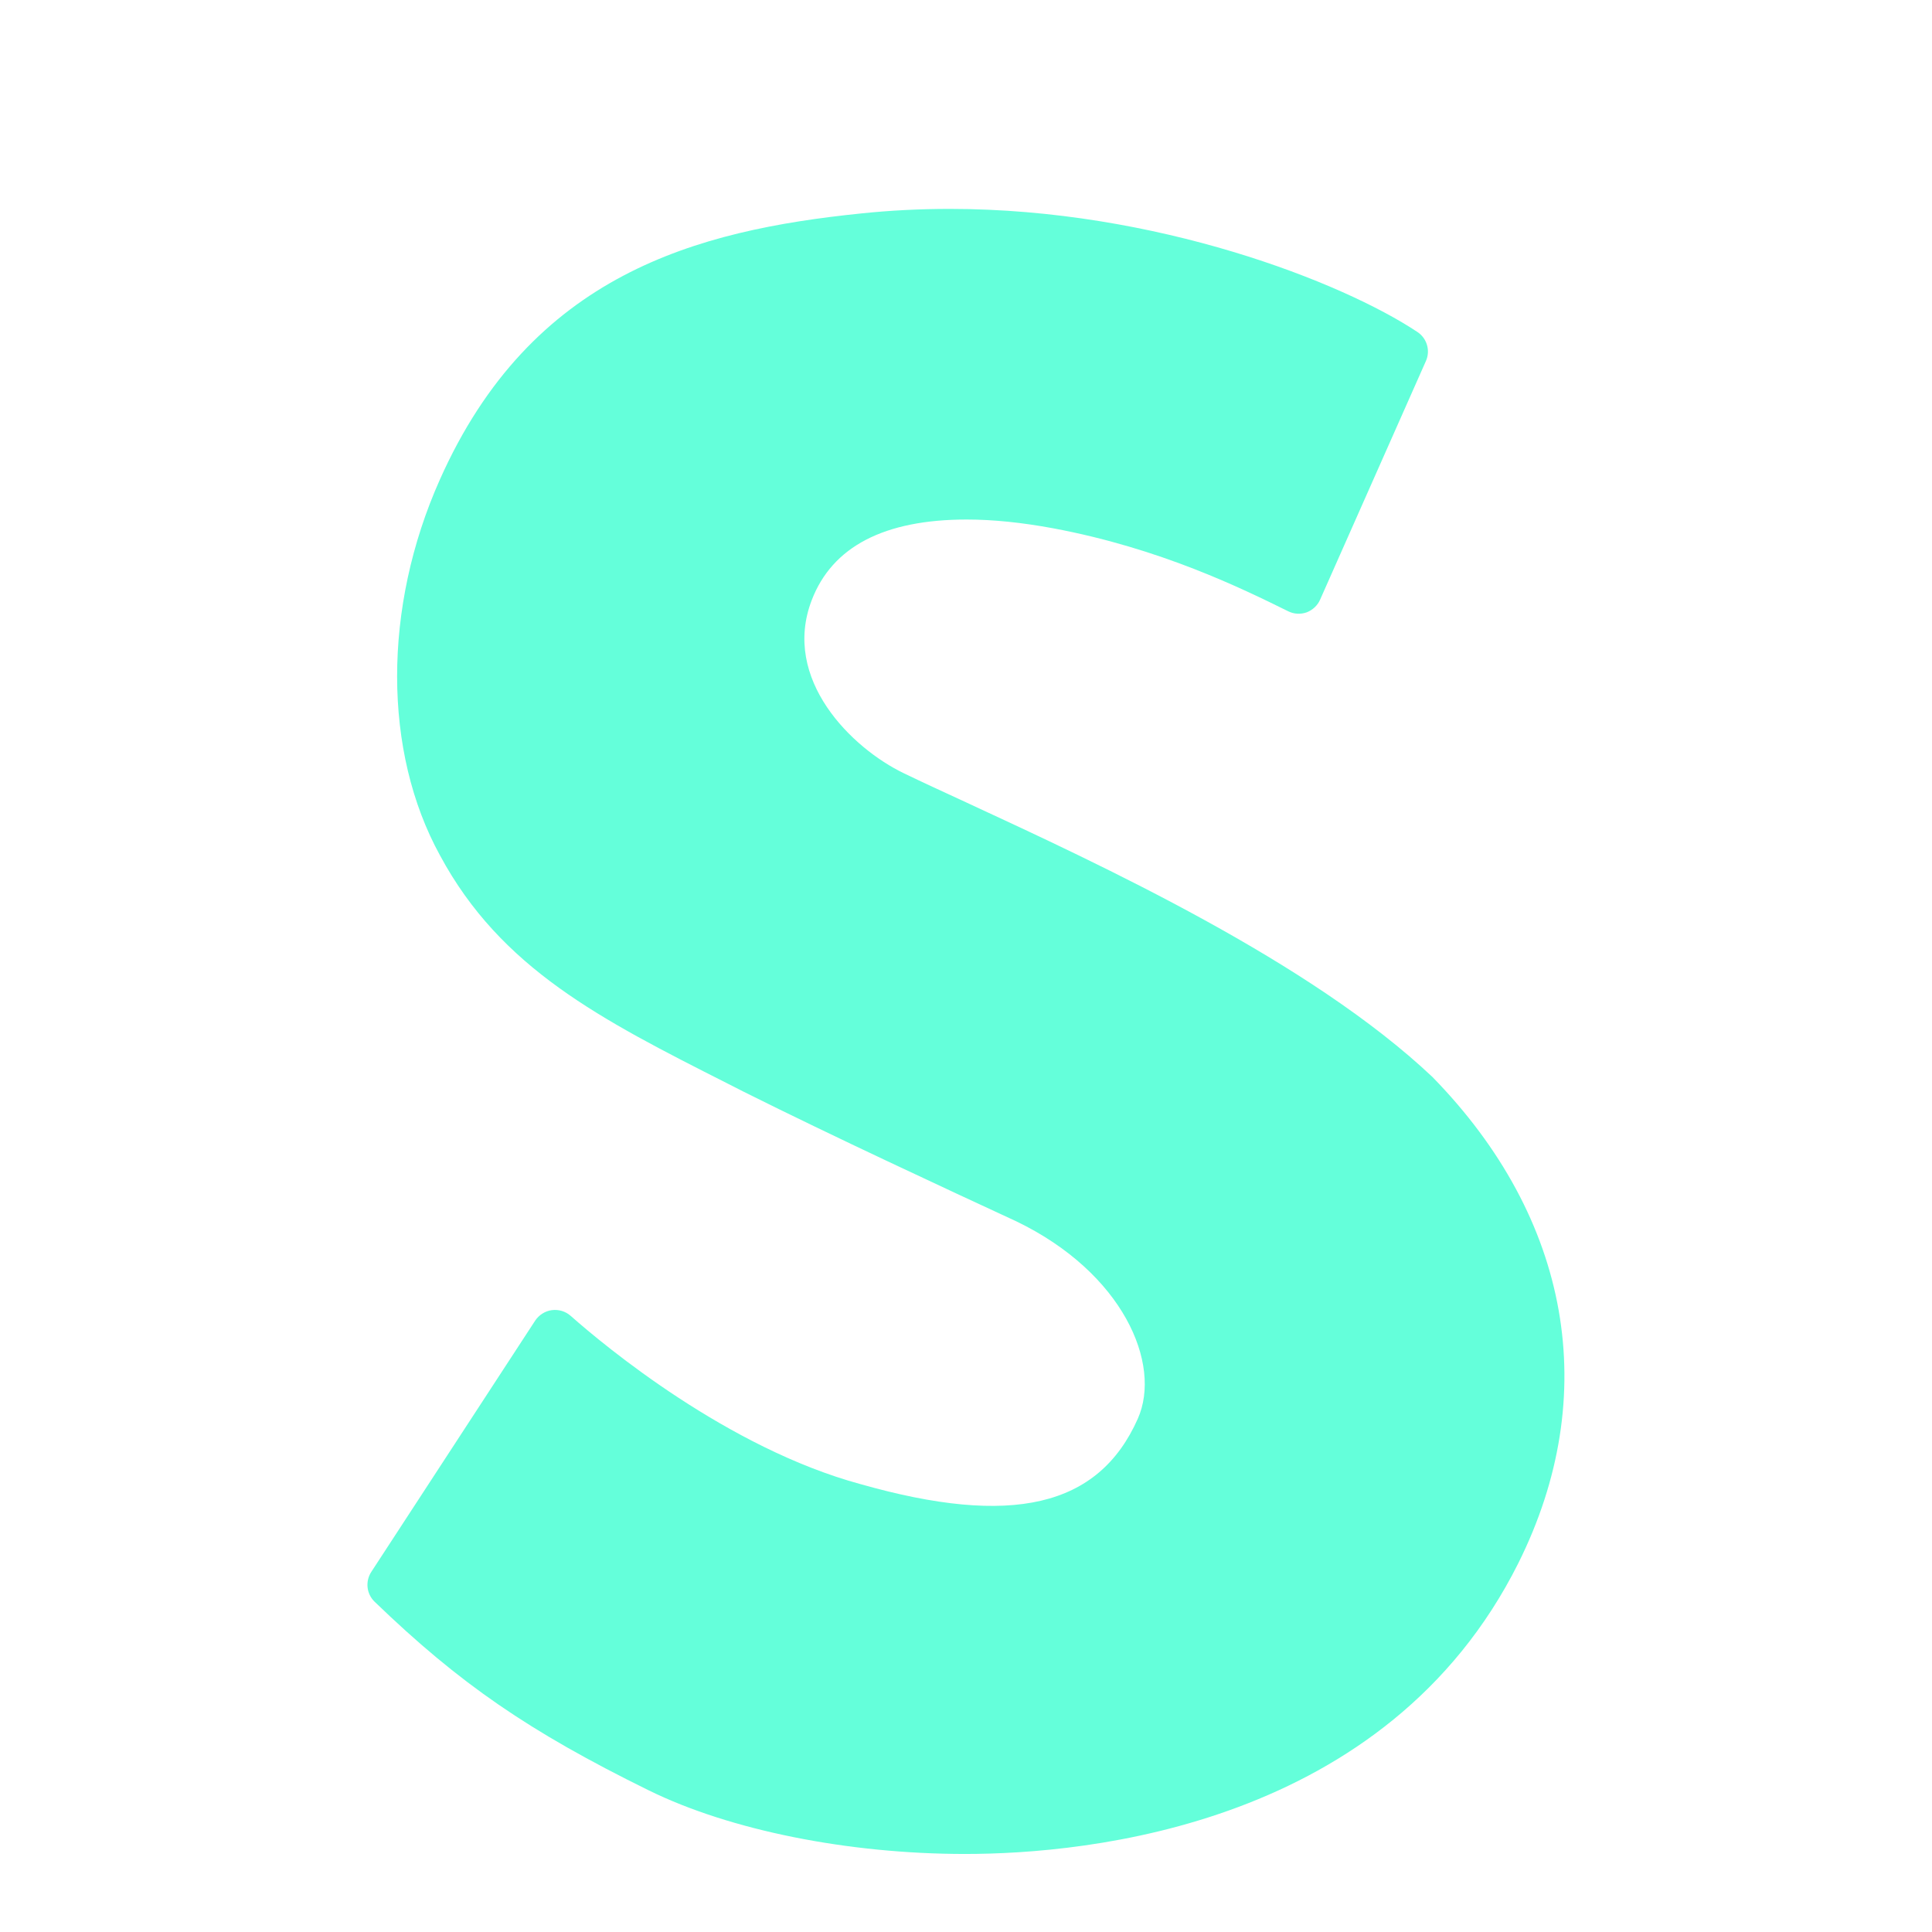
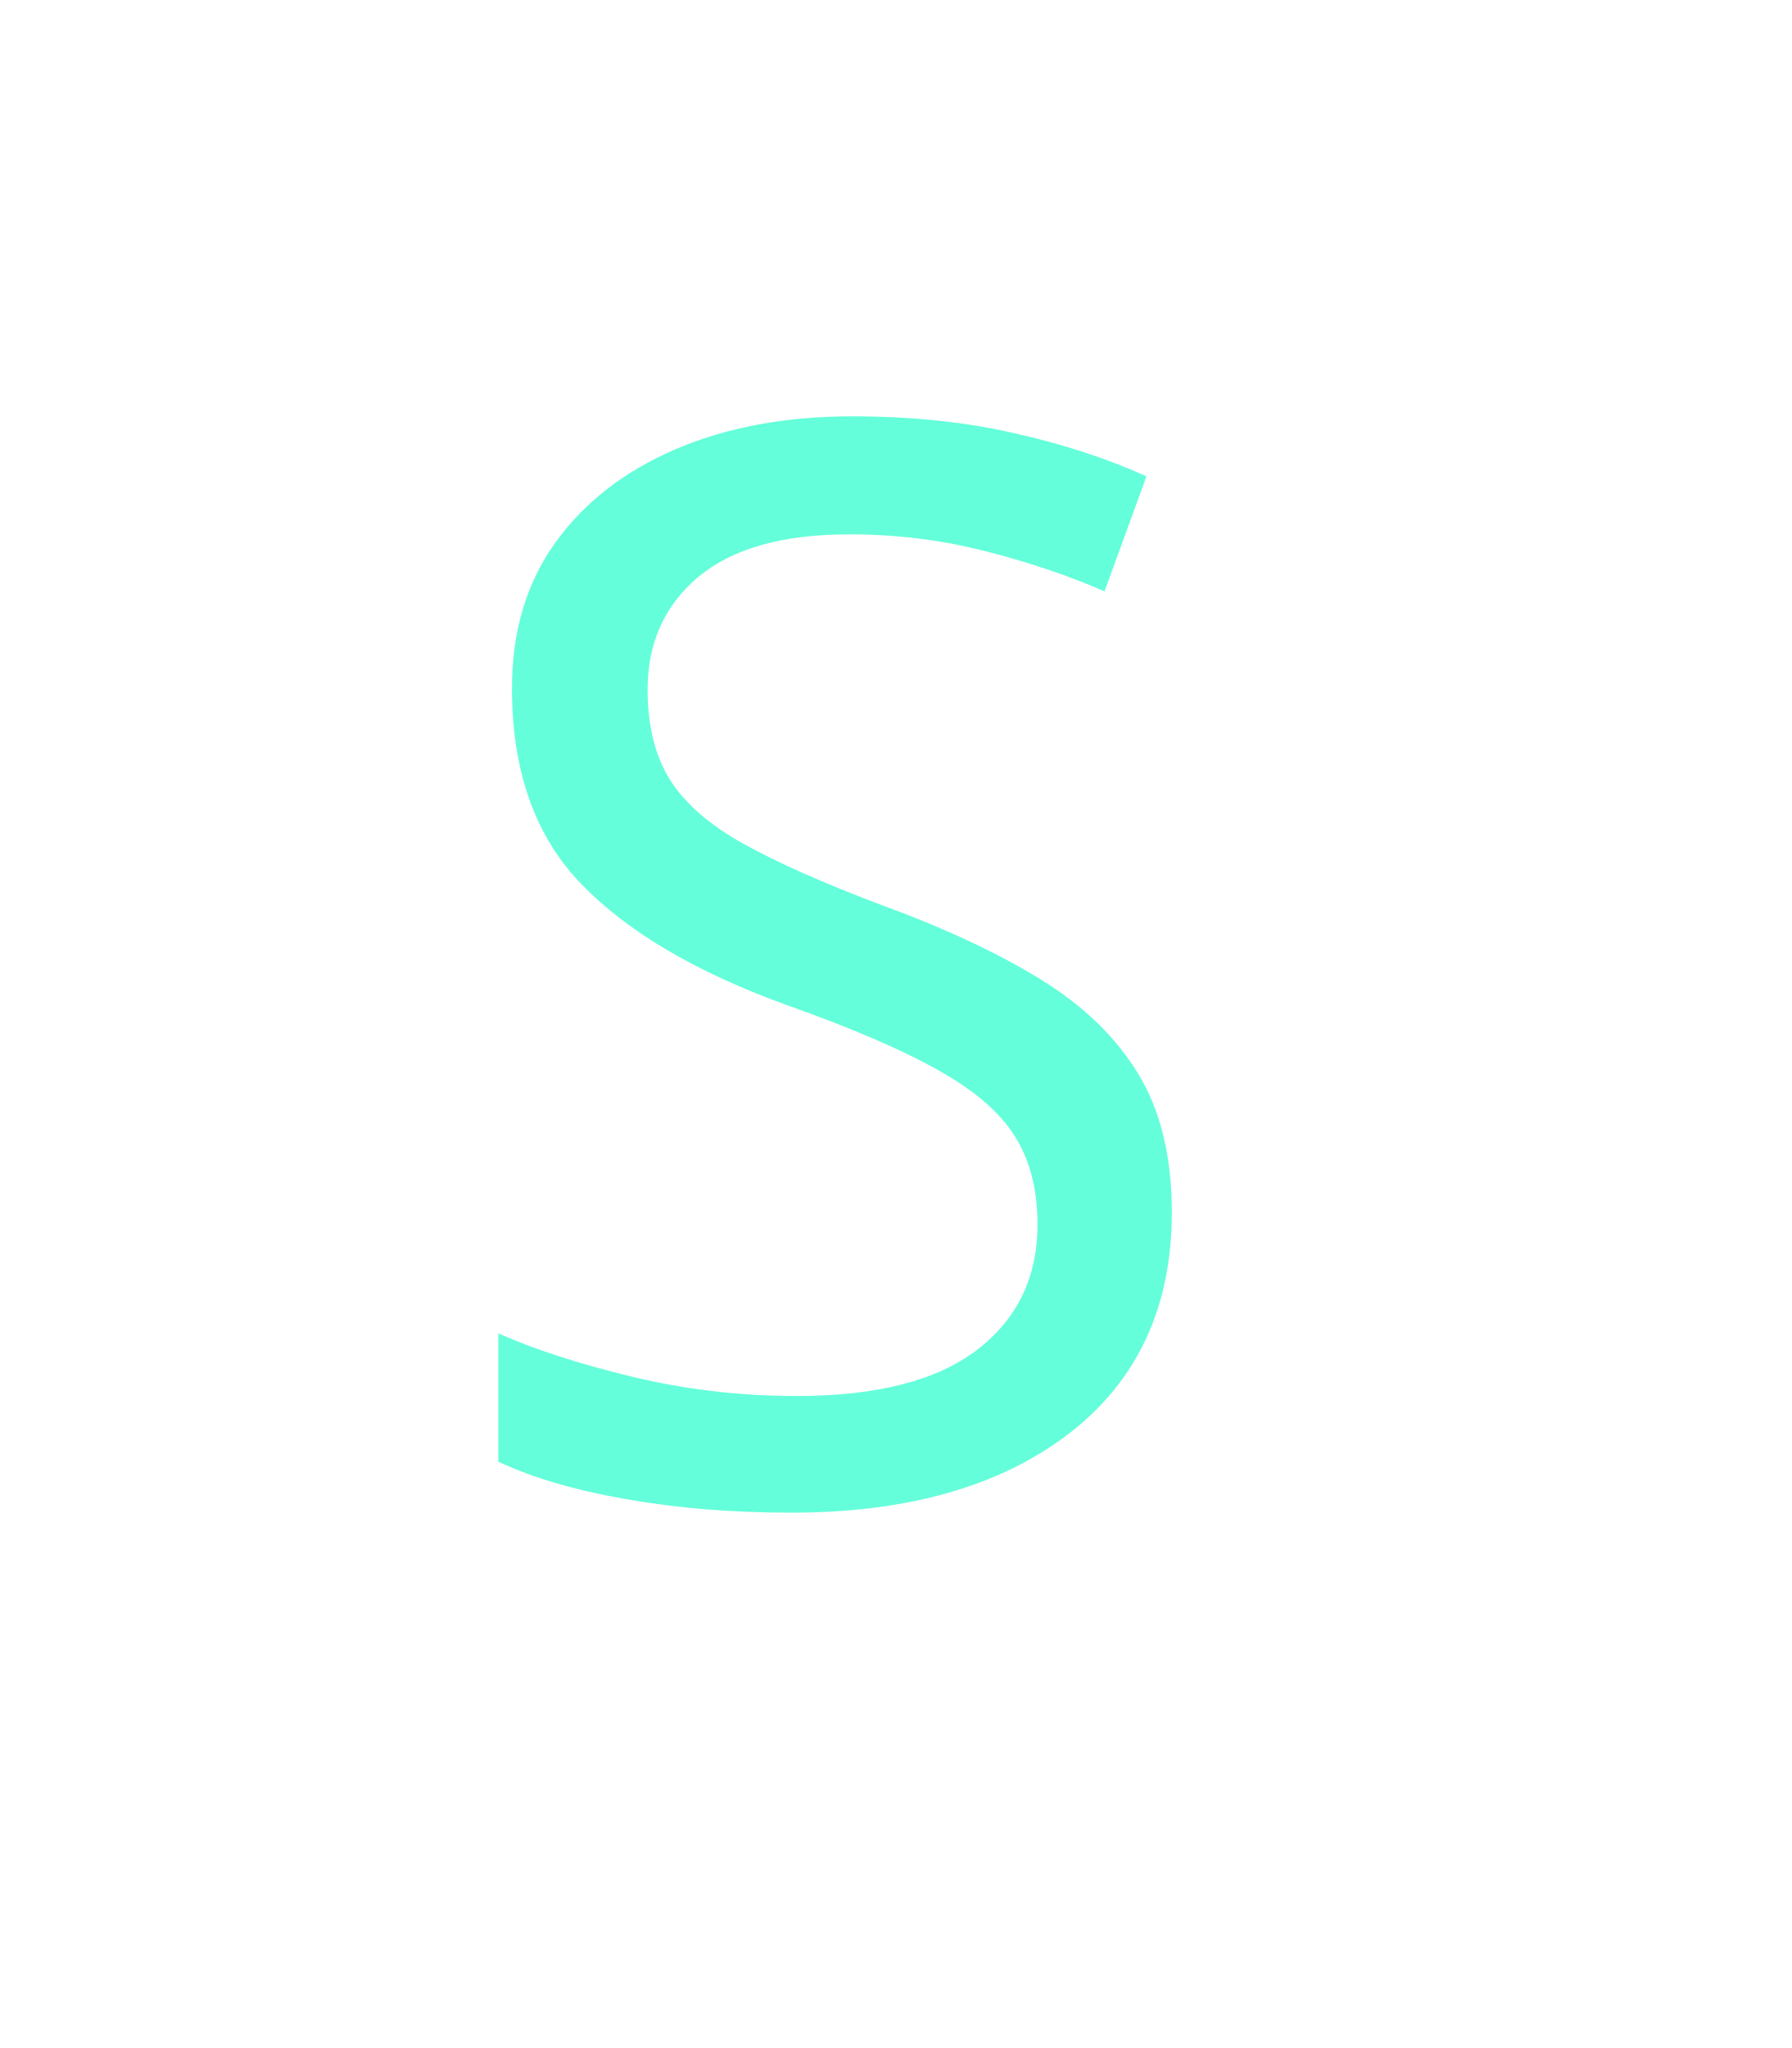
- <svg xmlns="http://www.w3.org/2000/svg" width="800px" height="800px" viewBox="0 0 128 128" aria-hidden="true" role="img" class="iconify iconify--noto" preserveAspectRatio="xMidYMid meet">
-   <path d="M94.9 71.35c-8.08-7.63-21.82-13.99-30.91-18.2c-1.54-.71-2.93-1.35-4.11-1.92c-3.43-1.65-8.12-6.22-6.1-11.47c1.36-3.55 4.81-5.34 10.27-5.34c1.75 0 3.67.2 5.72.58c7.12 1.33 12.52 3.99 15.58 5.5c.38.19.82.21 1.22.07c.39-.15.72-.45.89-.84l7.01-15.81c.31-.69.07-1.51-.57-1.93c-4.94-3.28-17.27-8.15-30.97-8.15c-1.98 0-3.95.1-5.87.3c-10.92 1.12-21.86 4.03-27.92 17.64c-3.78 8.47-3.77 18.01.01 24.89c4.04 7.51 10.66 10.87 19.04 15.11l1.08.55c6.05 3.02 13.3 6.38 18.07 8.59c7.05 3.4 9.66 9.44 8.04 13.08c-2.61 5.87-8.38 7.16-18.36 4.33c-8.81-2.39-16.94-9.14-19.21-11.15c-.34-.3-.79-.44-1.25-.38c-.45.06-.85.32-1.1.69L24.6 104.14c-.41.63-.32 1.46.22 1.98c5.63 5.43 10.22 8.59 18.17 12.5c5.35 2.63 13.18 4.21 20.95 4.21c8.12 0 27.95-1.88 36.65-19.26c5.55-11.12 3.48-22.84-5.69-32.22z" fill="#64ffda" />
+ <svg xmlns="http://www.w3.org/2000/svg" id="logo" role="img" viewBox="0 0 84 96">
+   <g transform="translate(-8, -2)">
+     <g transform="translate(11, 5)">
+       <text x="20%" y="70%" font-size="70" font-style="Bold" font-family="Calibre" fill="#64ffda" textAnchor="middle" alignmentBaseline="middle">
+           S
+         </text>
+     </g>
+   </g>
</svg>
